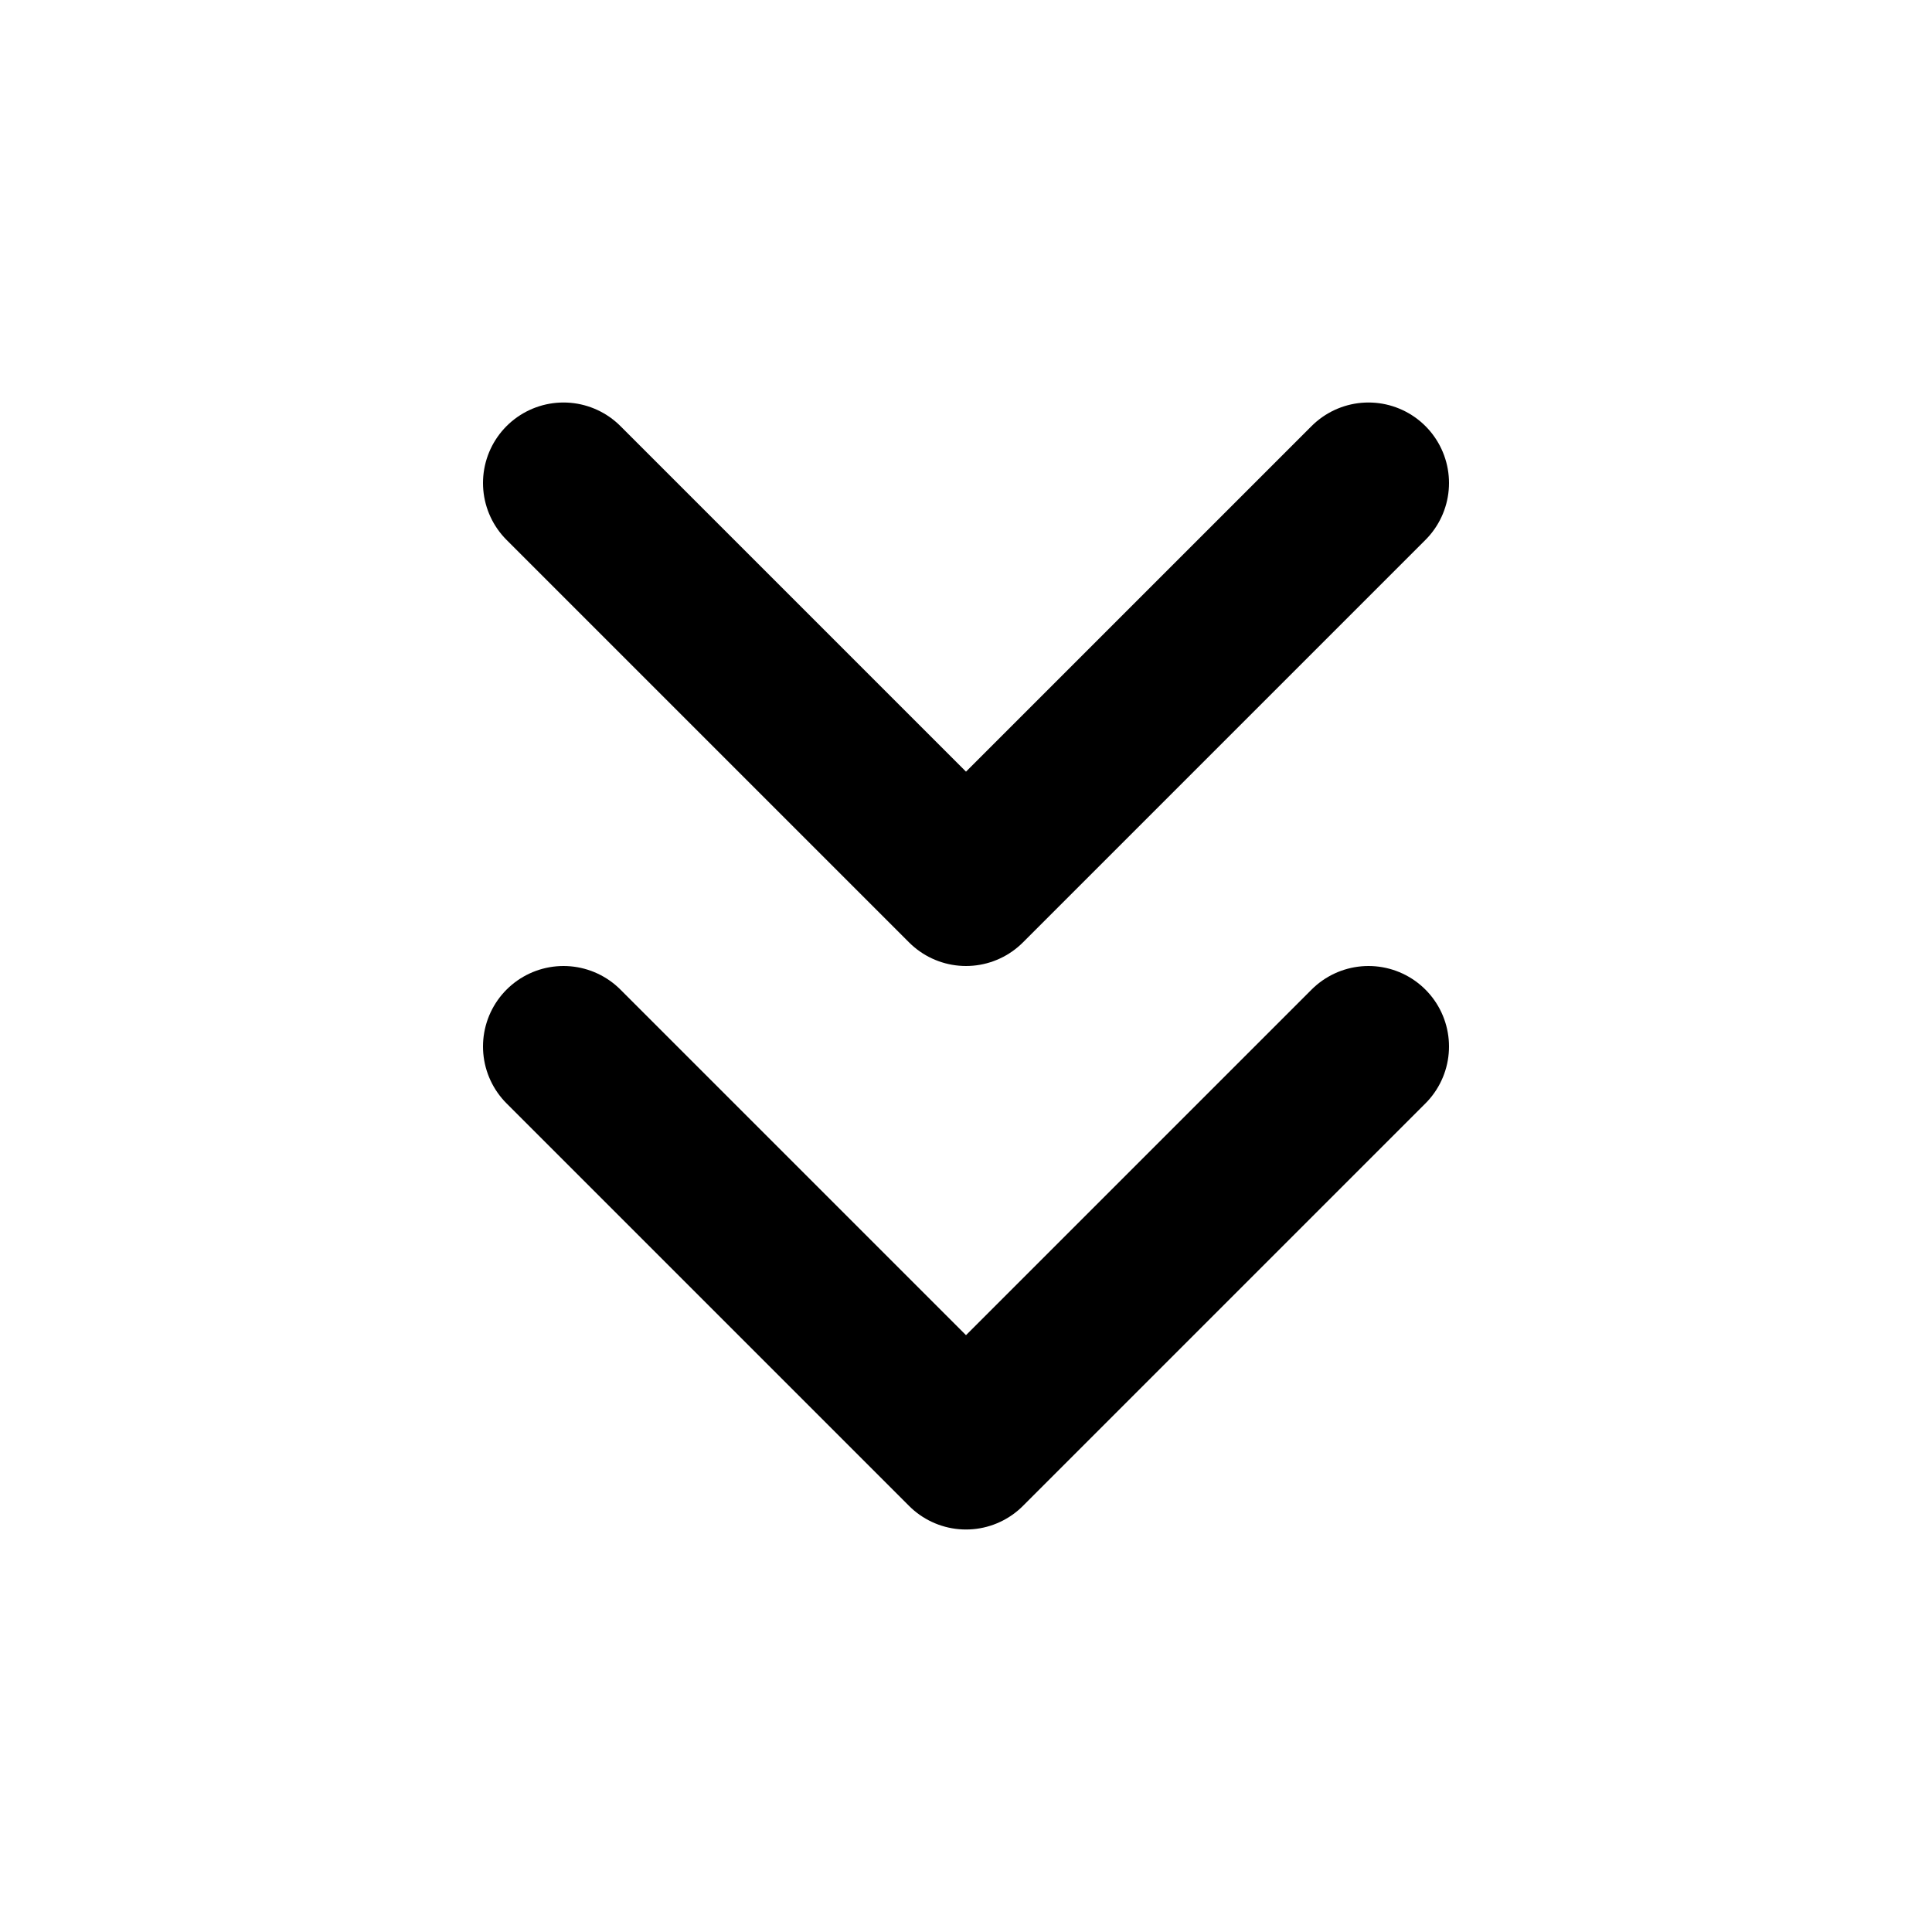
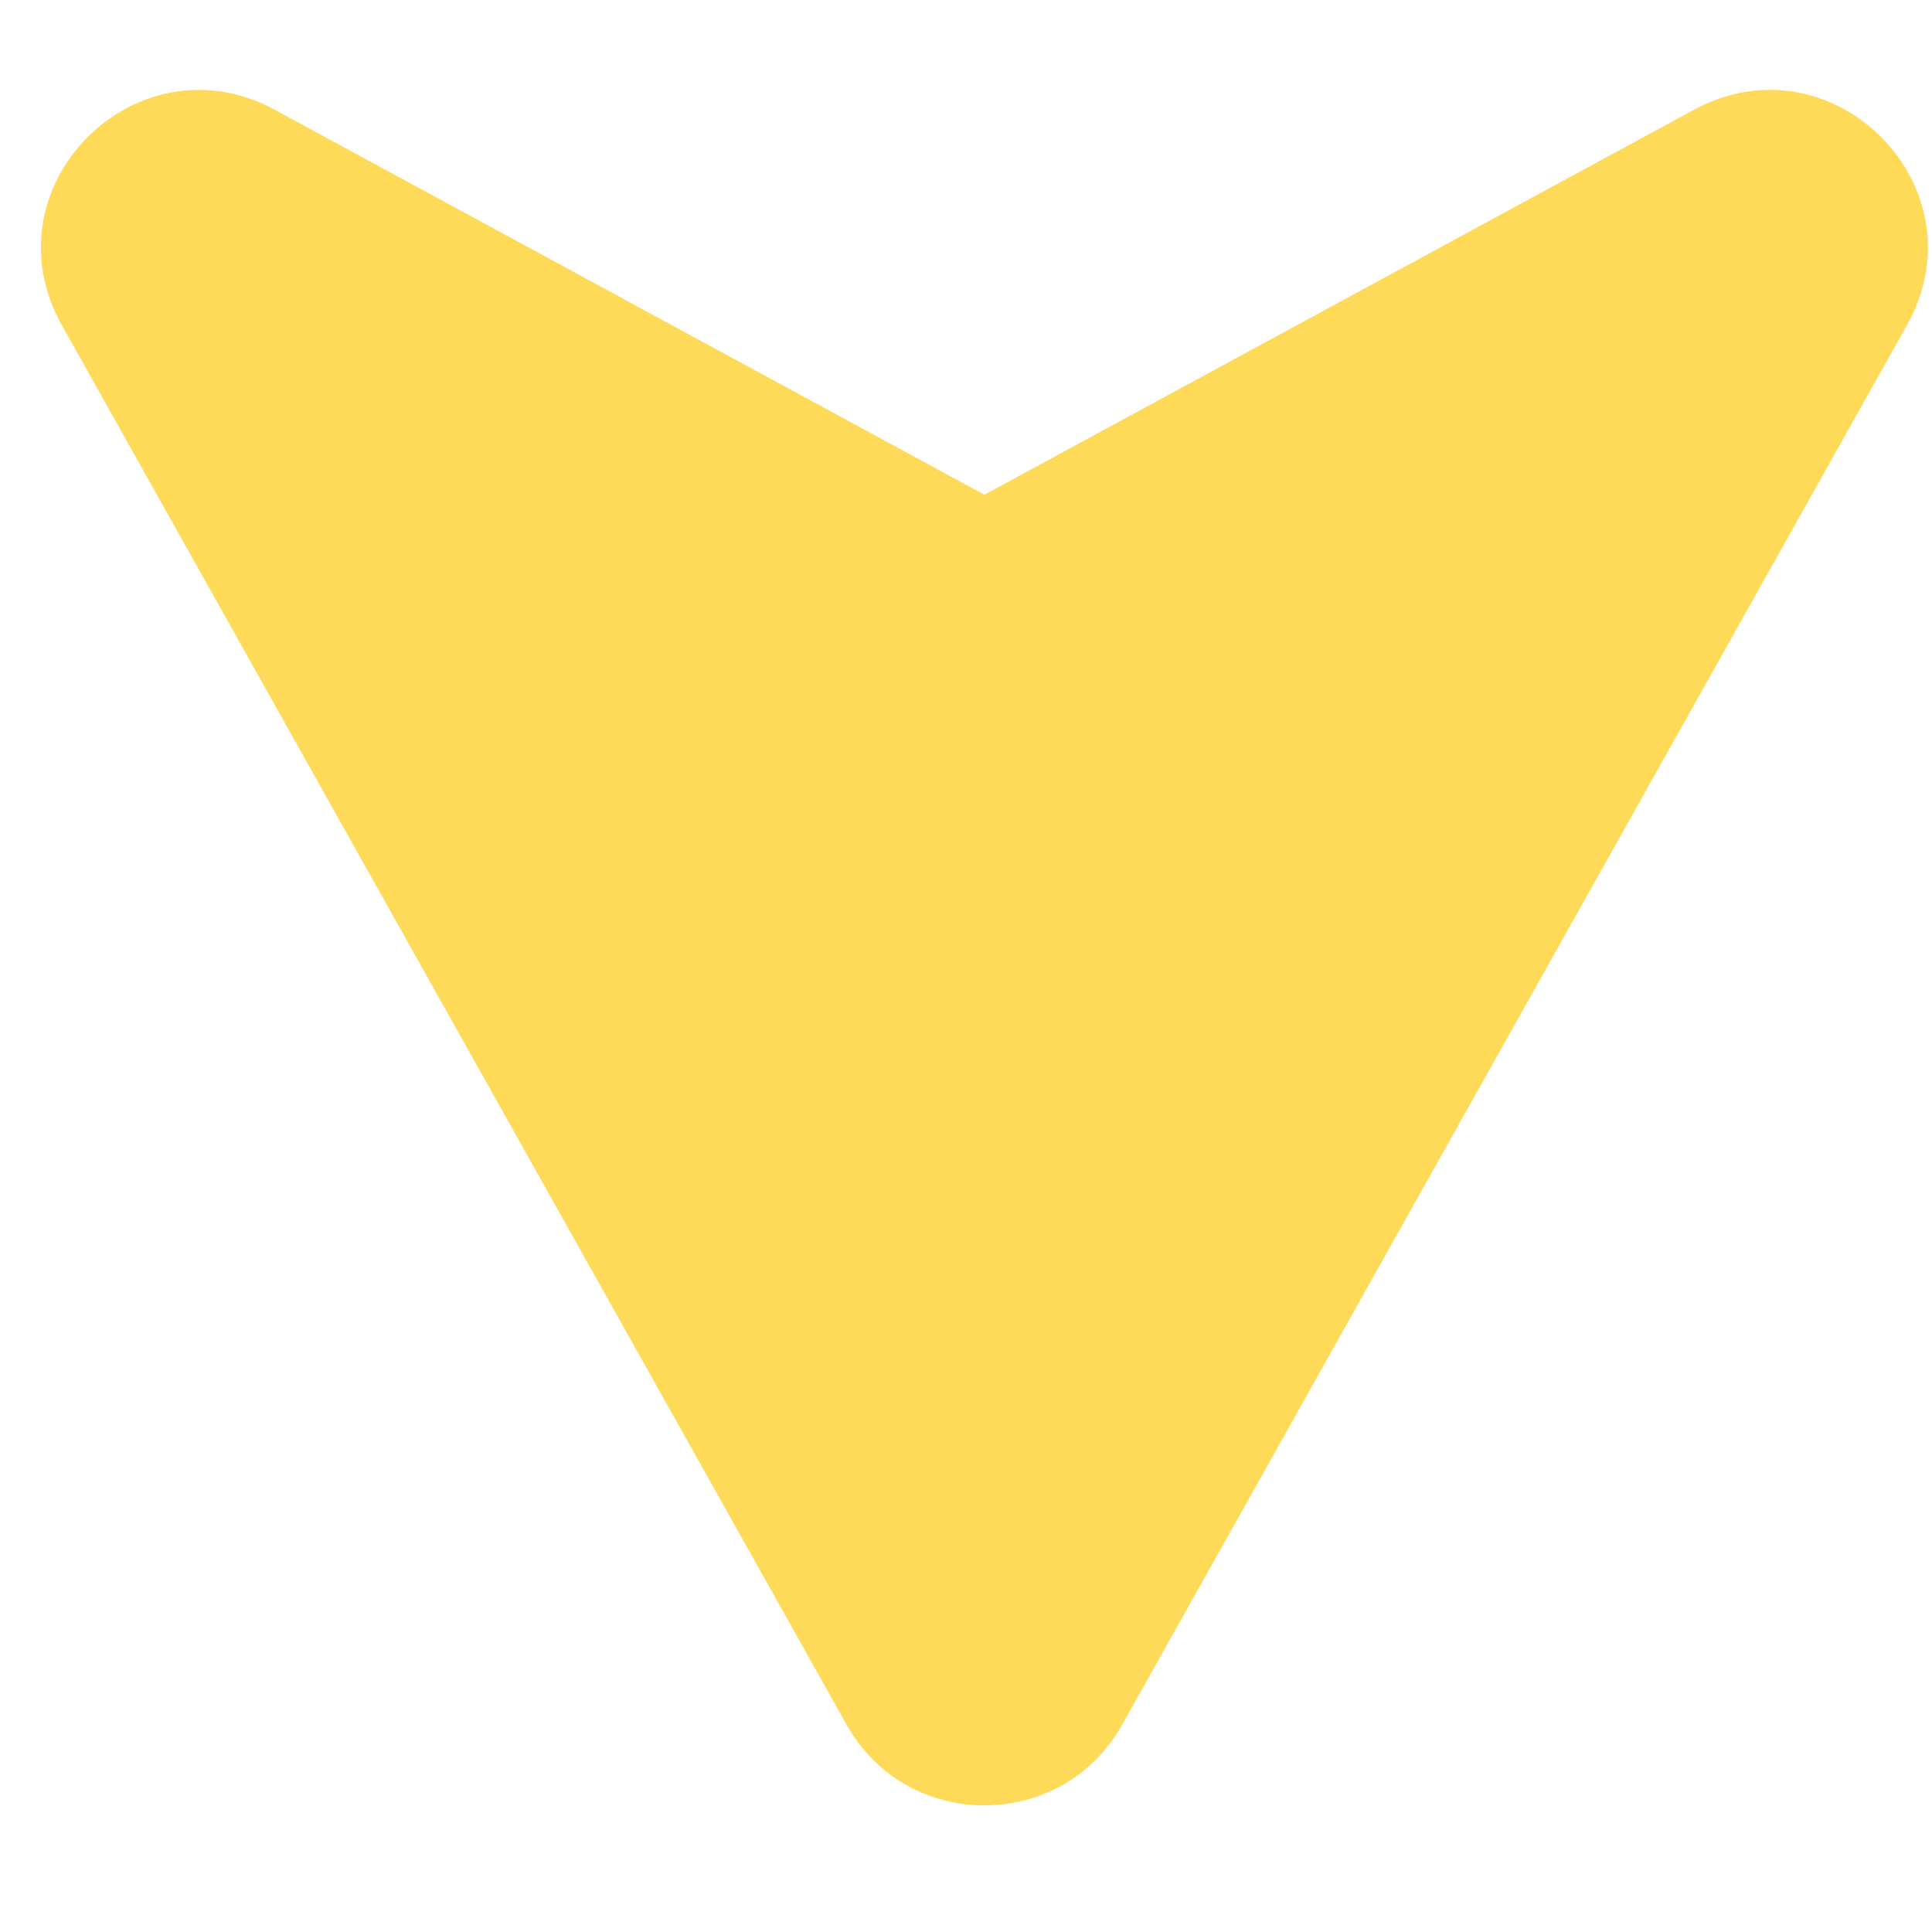
- <svg xmlns="http://www.w3.org/2000/svg" width="24" height="24" viewBox="0 0 24 24" fill="none" stroke="currentColor" stroke-width="2" stroke-linecap="round" stroke-linejoin="round">
-   <path d="m7 6 5 5 5-5" />
-   <path d="m7 13 5 5 5-5" />
+ <svg xmlns="http://www.w3.org/2000/svg" width="24" height="24" viewBox="0 0 43 39" fill="none">
+   <path d="M24.975 36.388L42.443 5.235C44.163 2.168 40.794 -1.234 37.7 0.444L21.909 9.011L6.118 0.444C3.024 -1.233 -0.344 2.169 1.375 5.235L18.843 36.388C20.184 38.78 23.633 38.78 24.974 36.388L24.975 36.388Z" fill="#FFD958" />
</svg>
